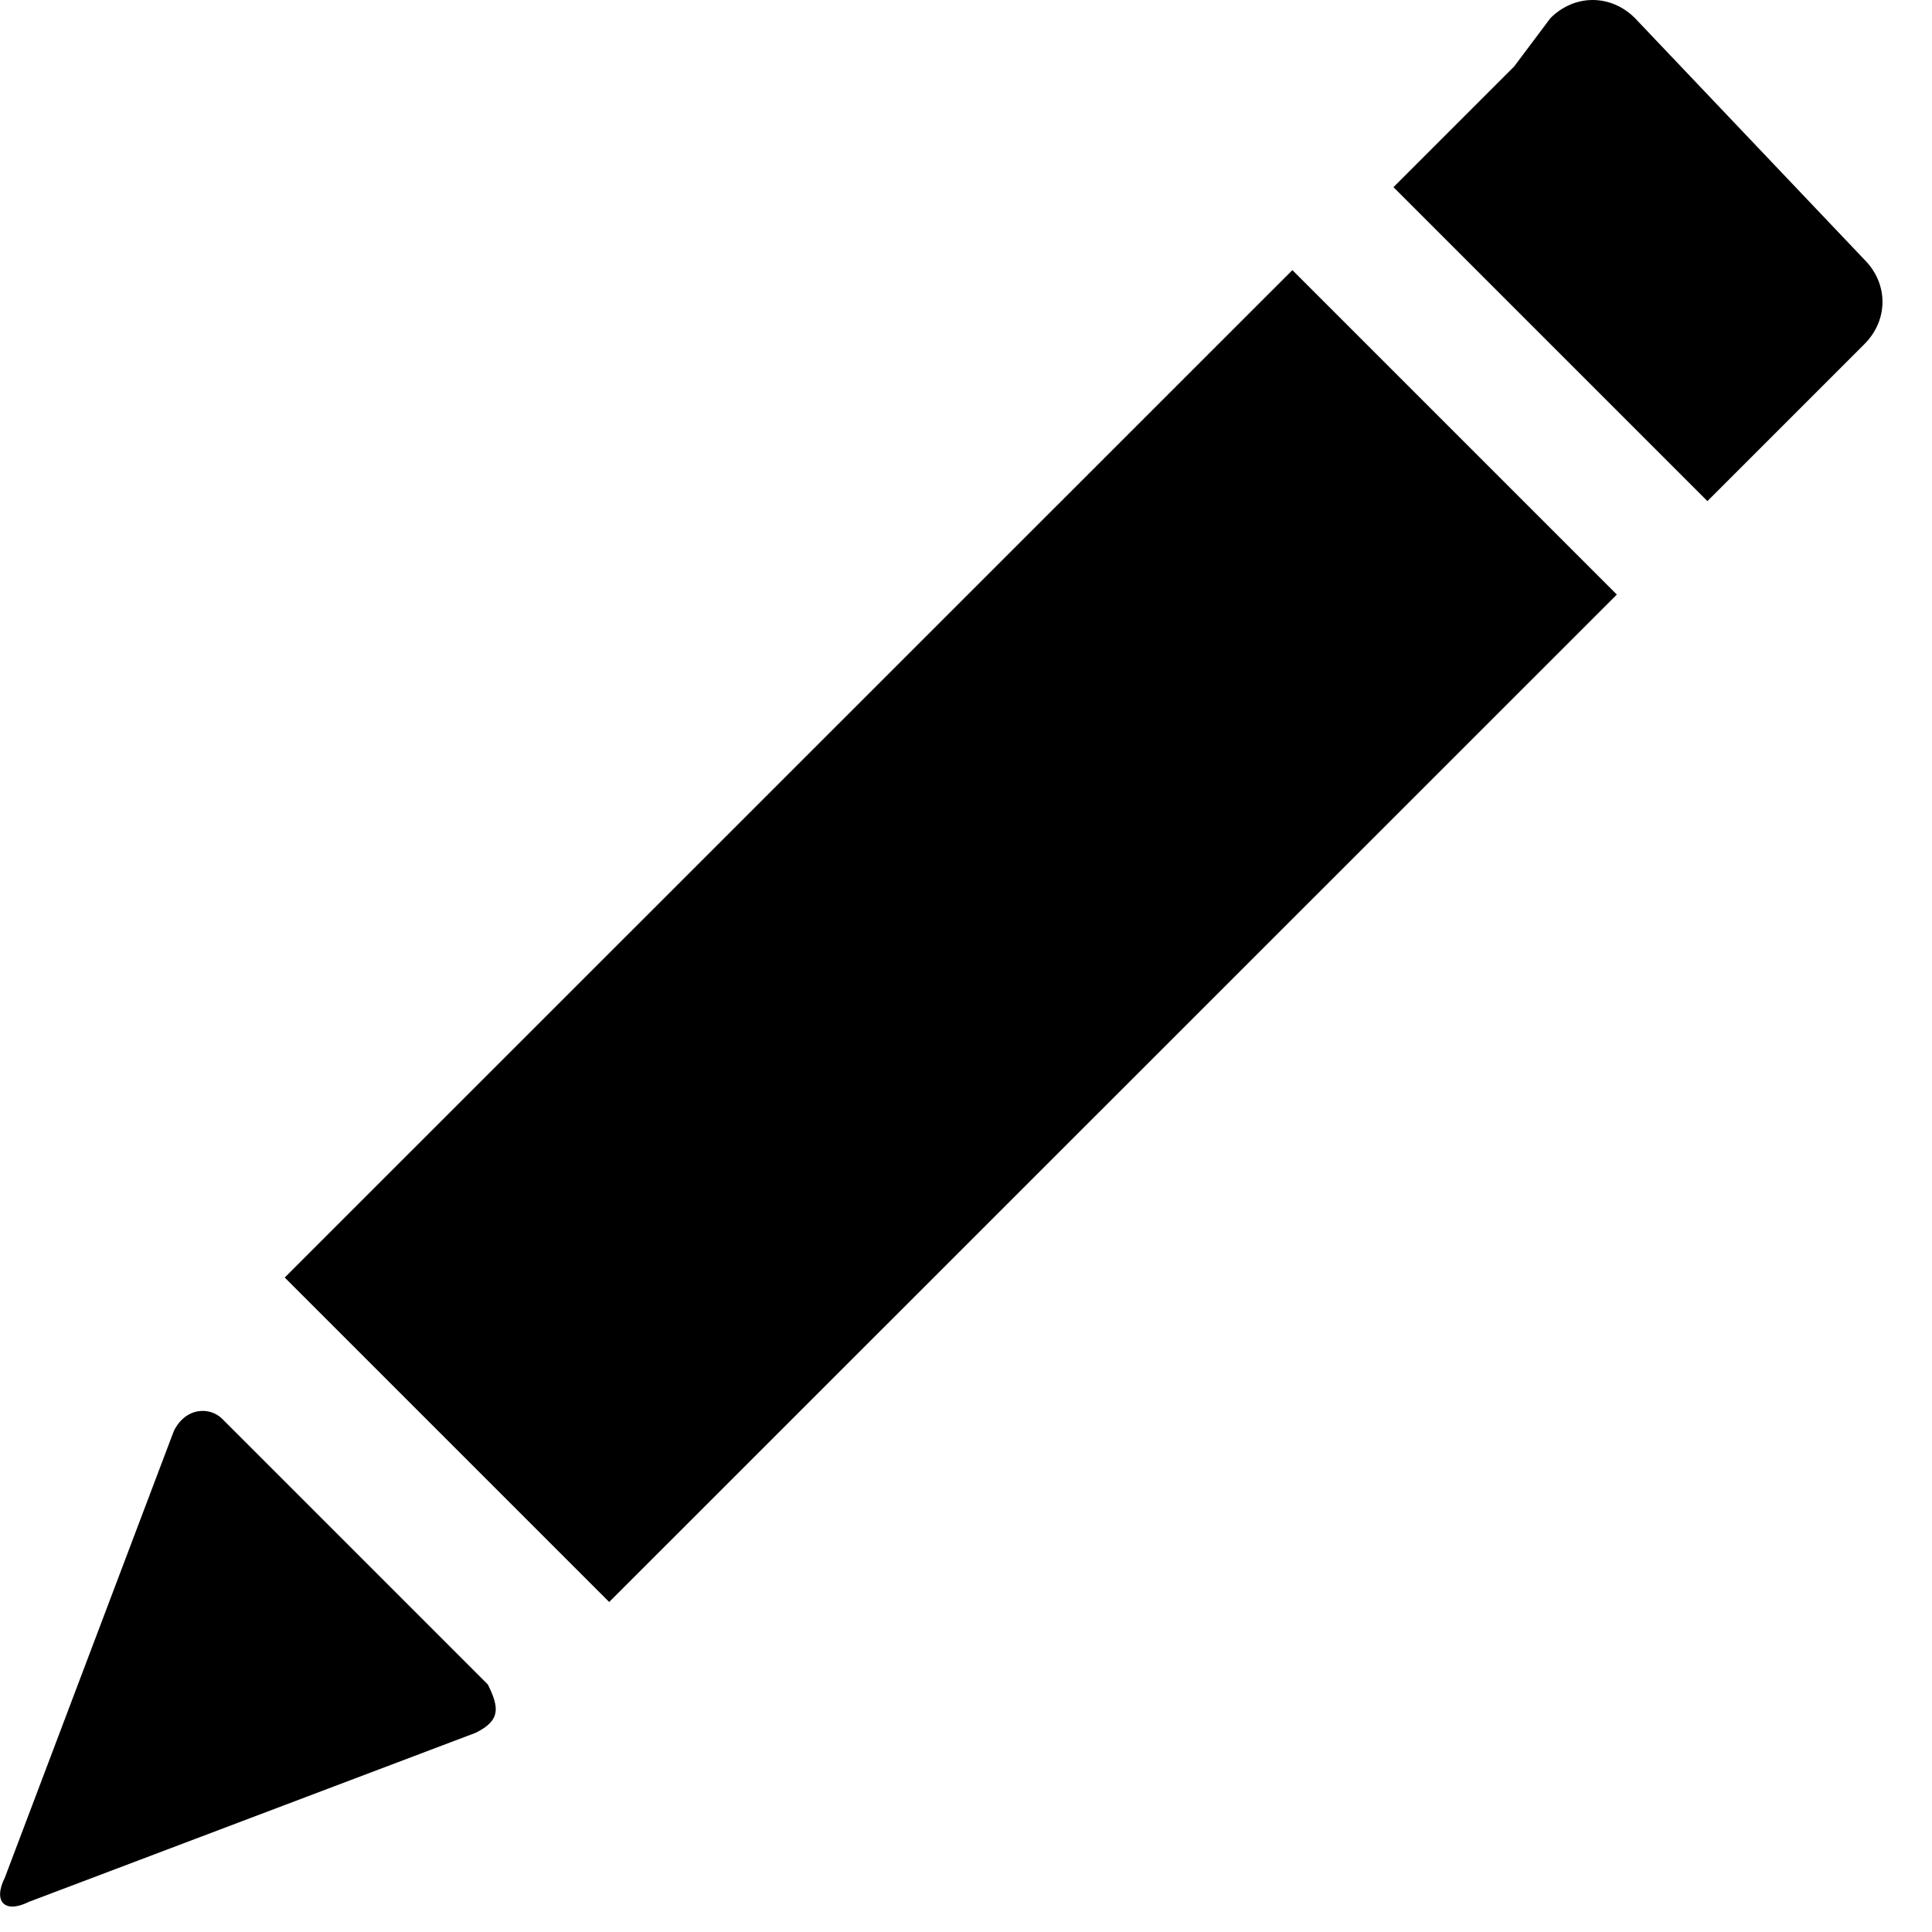
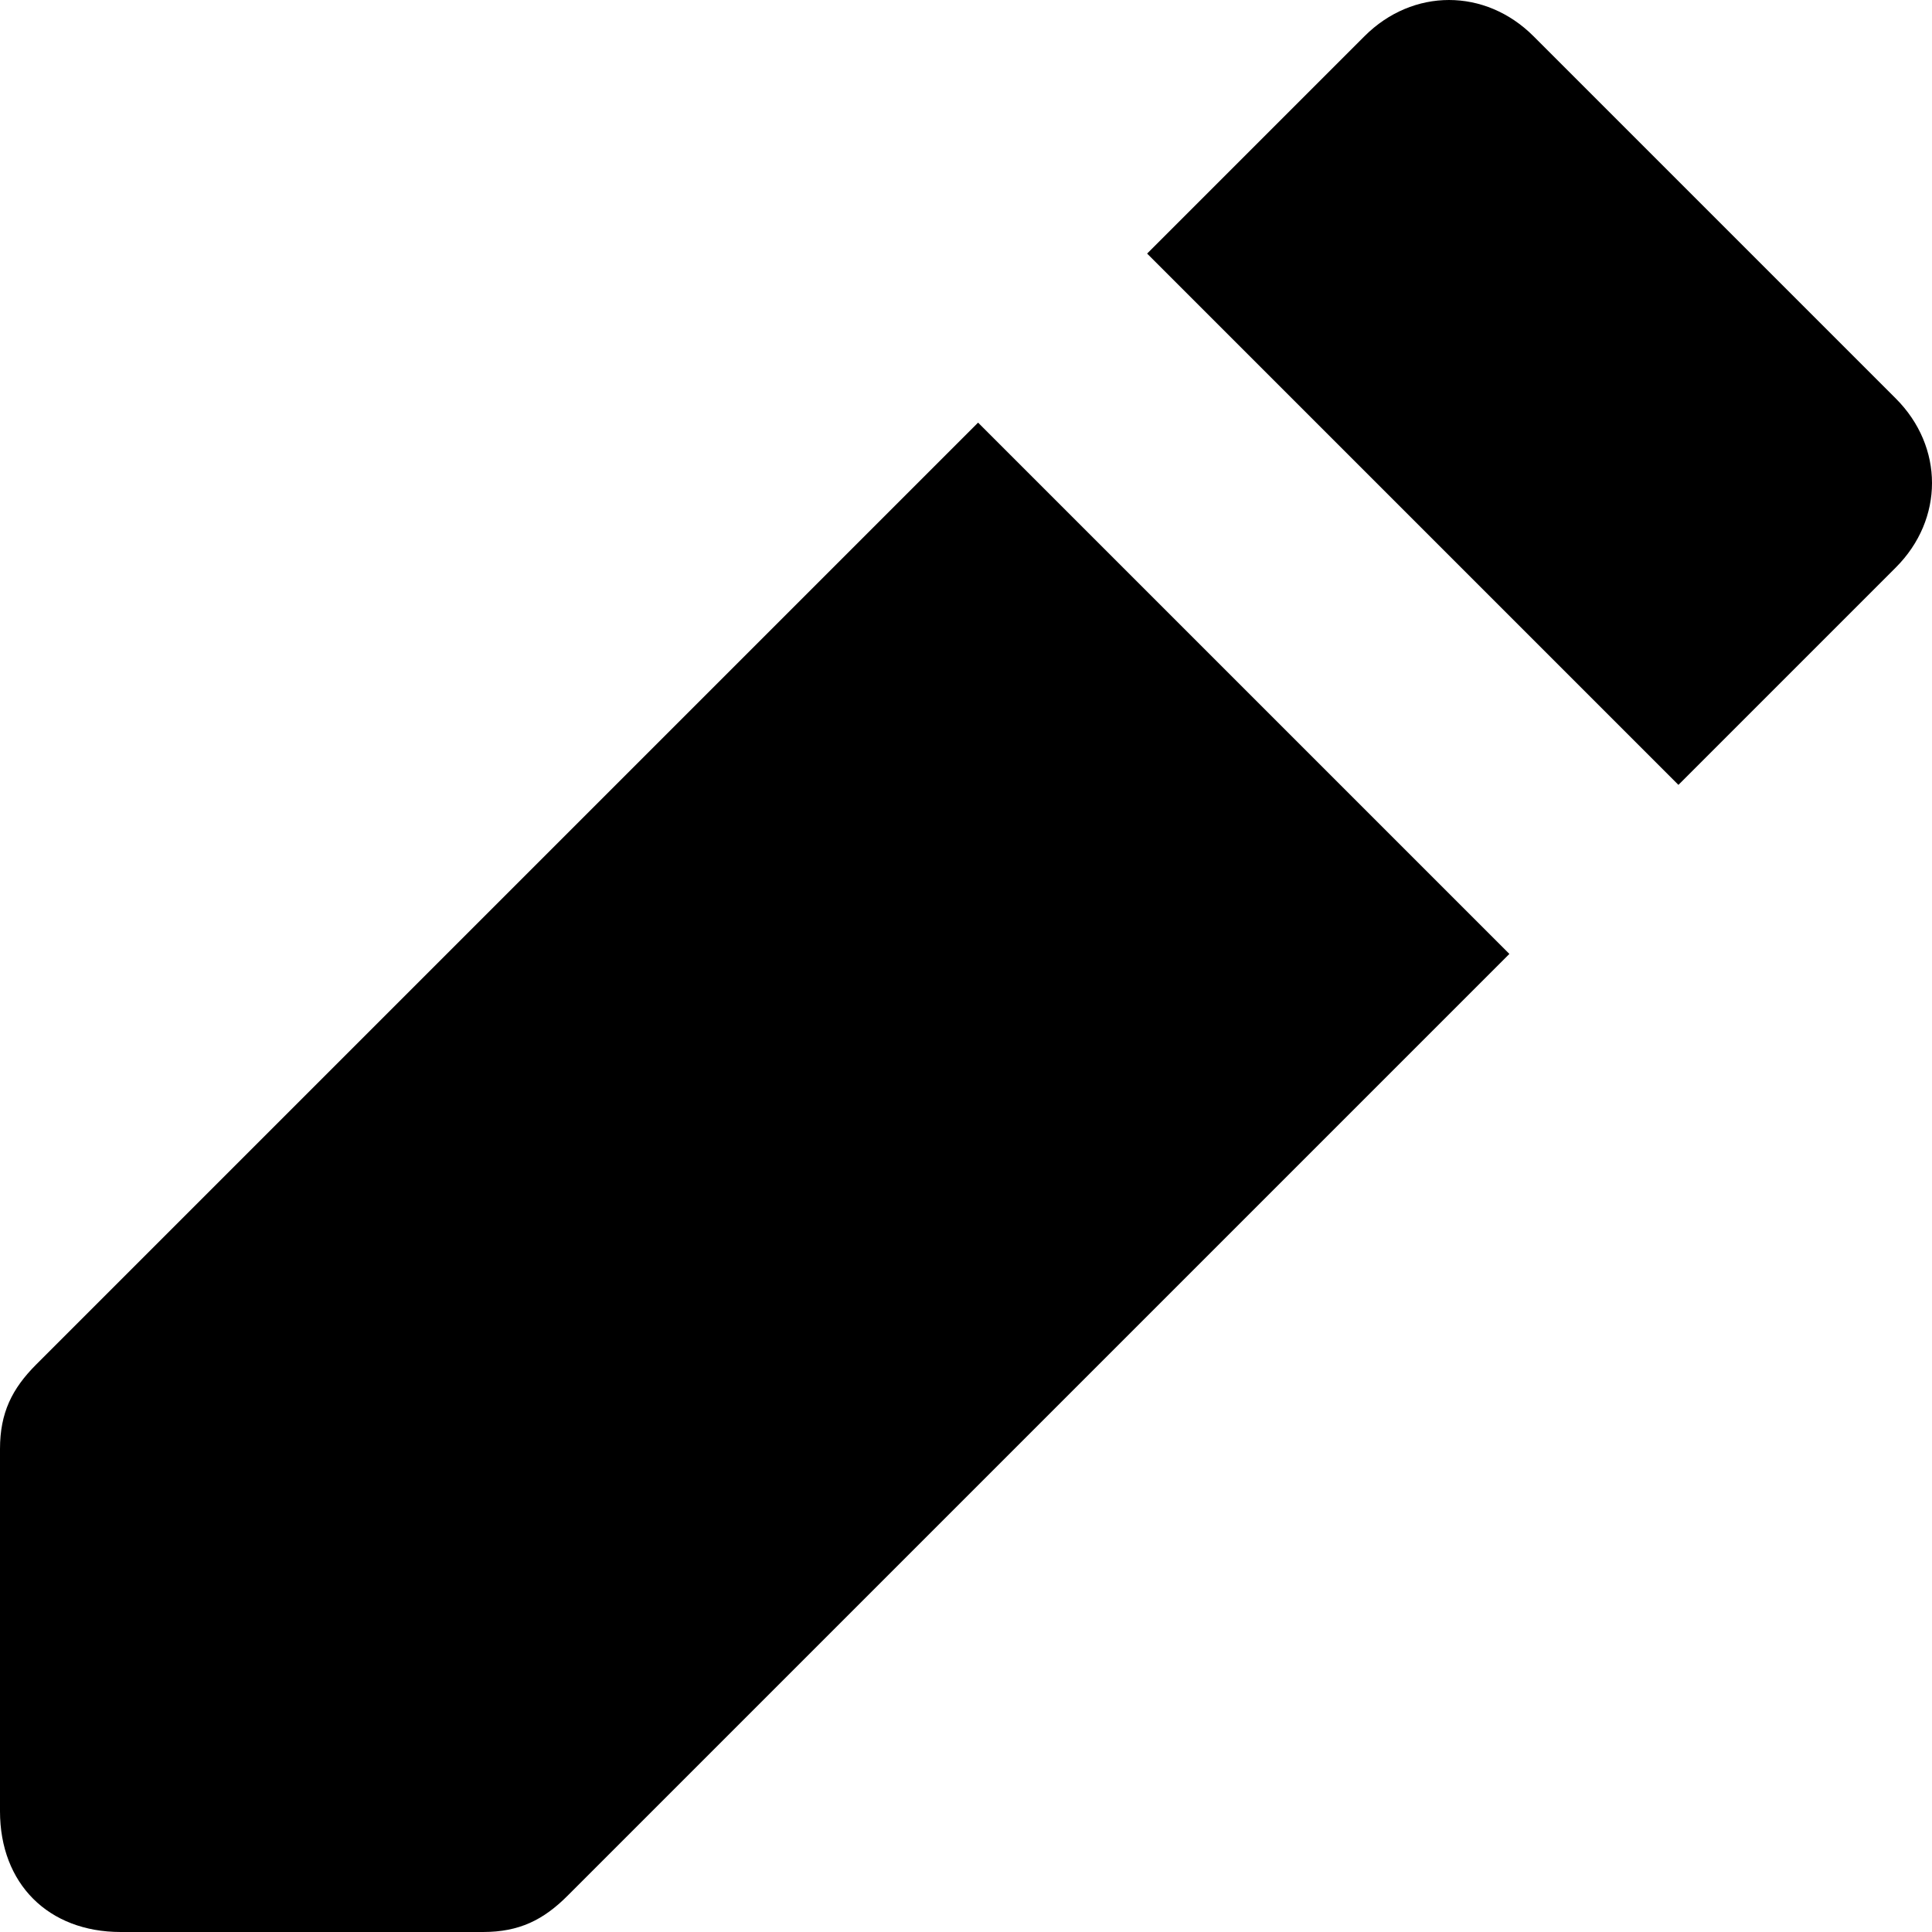
- <svg xmlns="http://www.w3.org/2000/svg" viewBox="0 0 16 16" width="16" height="16">
-   <path d="M1.84 11.75c-.1-.1-.3-.1-.4.1l-1.4 3.7c-.1.2 0 .3.2.2l3.7-1.4c.2-.1.2-.2.1-.4zM13.54.15c-.2-.2-.5-.2-.7 0l-.3.4-1 1 .3.3 2 2 .3.3 1-1 .3-.3c.2-.2.2-.5 0-.7zM5.045 13.267L2.358 10.58l8.345-8.343 2.687 2.687z" />
+ <svg xmlns="http://www.w3.org/2000/svg" width="16" height="16" viewBox="0 0 16 16">
+   <path d="M8.1 3.5L.3 11.3c-.2.2-.3.4-.3.7v3c0 .6.4 1 1 1h3c.3 0 .5-.1.7-.3l7.8-7.8-4.4-4.4zm7.6-.2l-3-3c-.4-.4-1-.4-1.4 0L9.5 2.1l4.4 4.4 1.8-1.8c.4-.4.4-1 0-1.4z" />
</svg>
